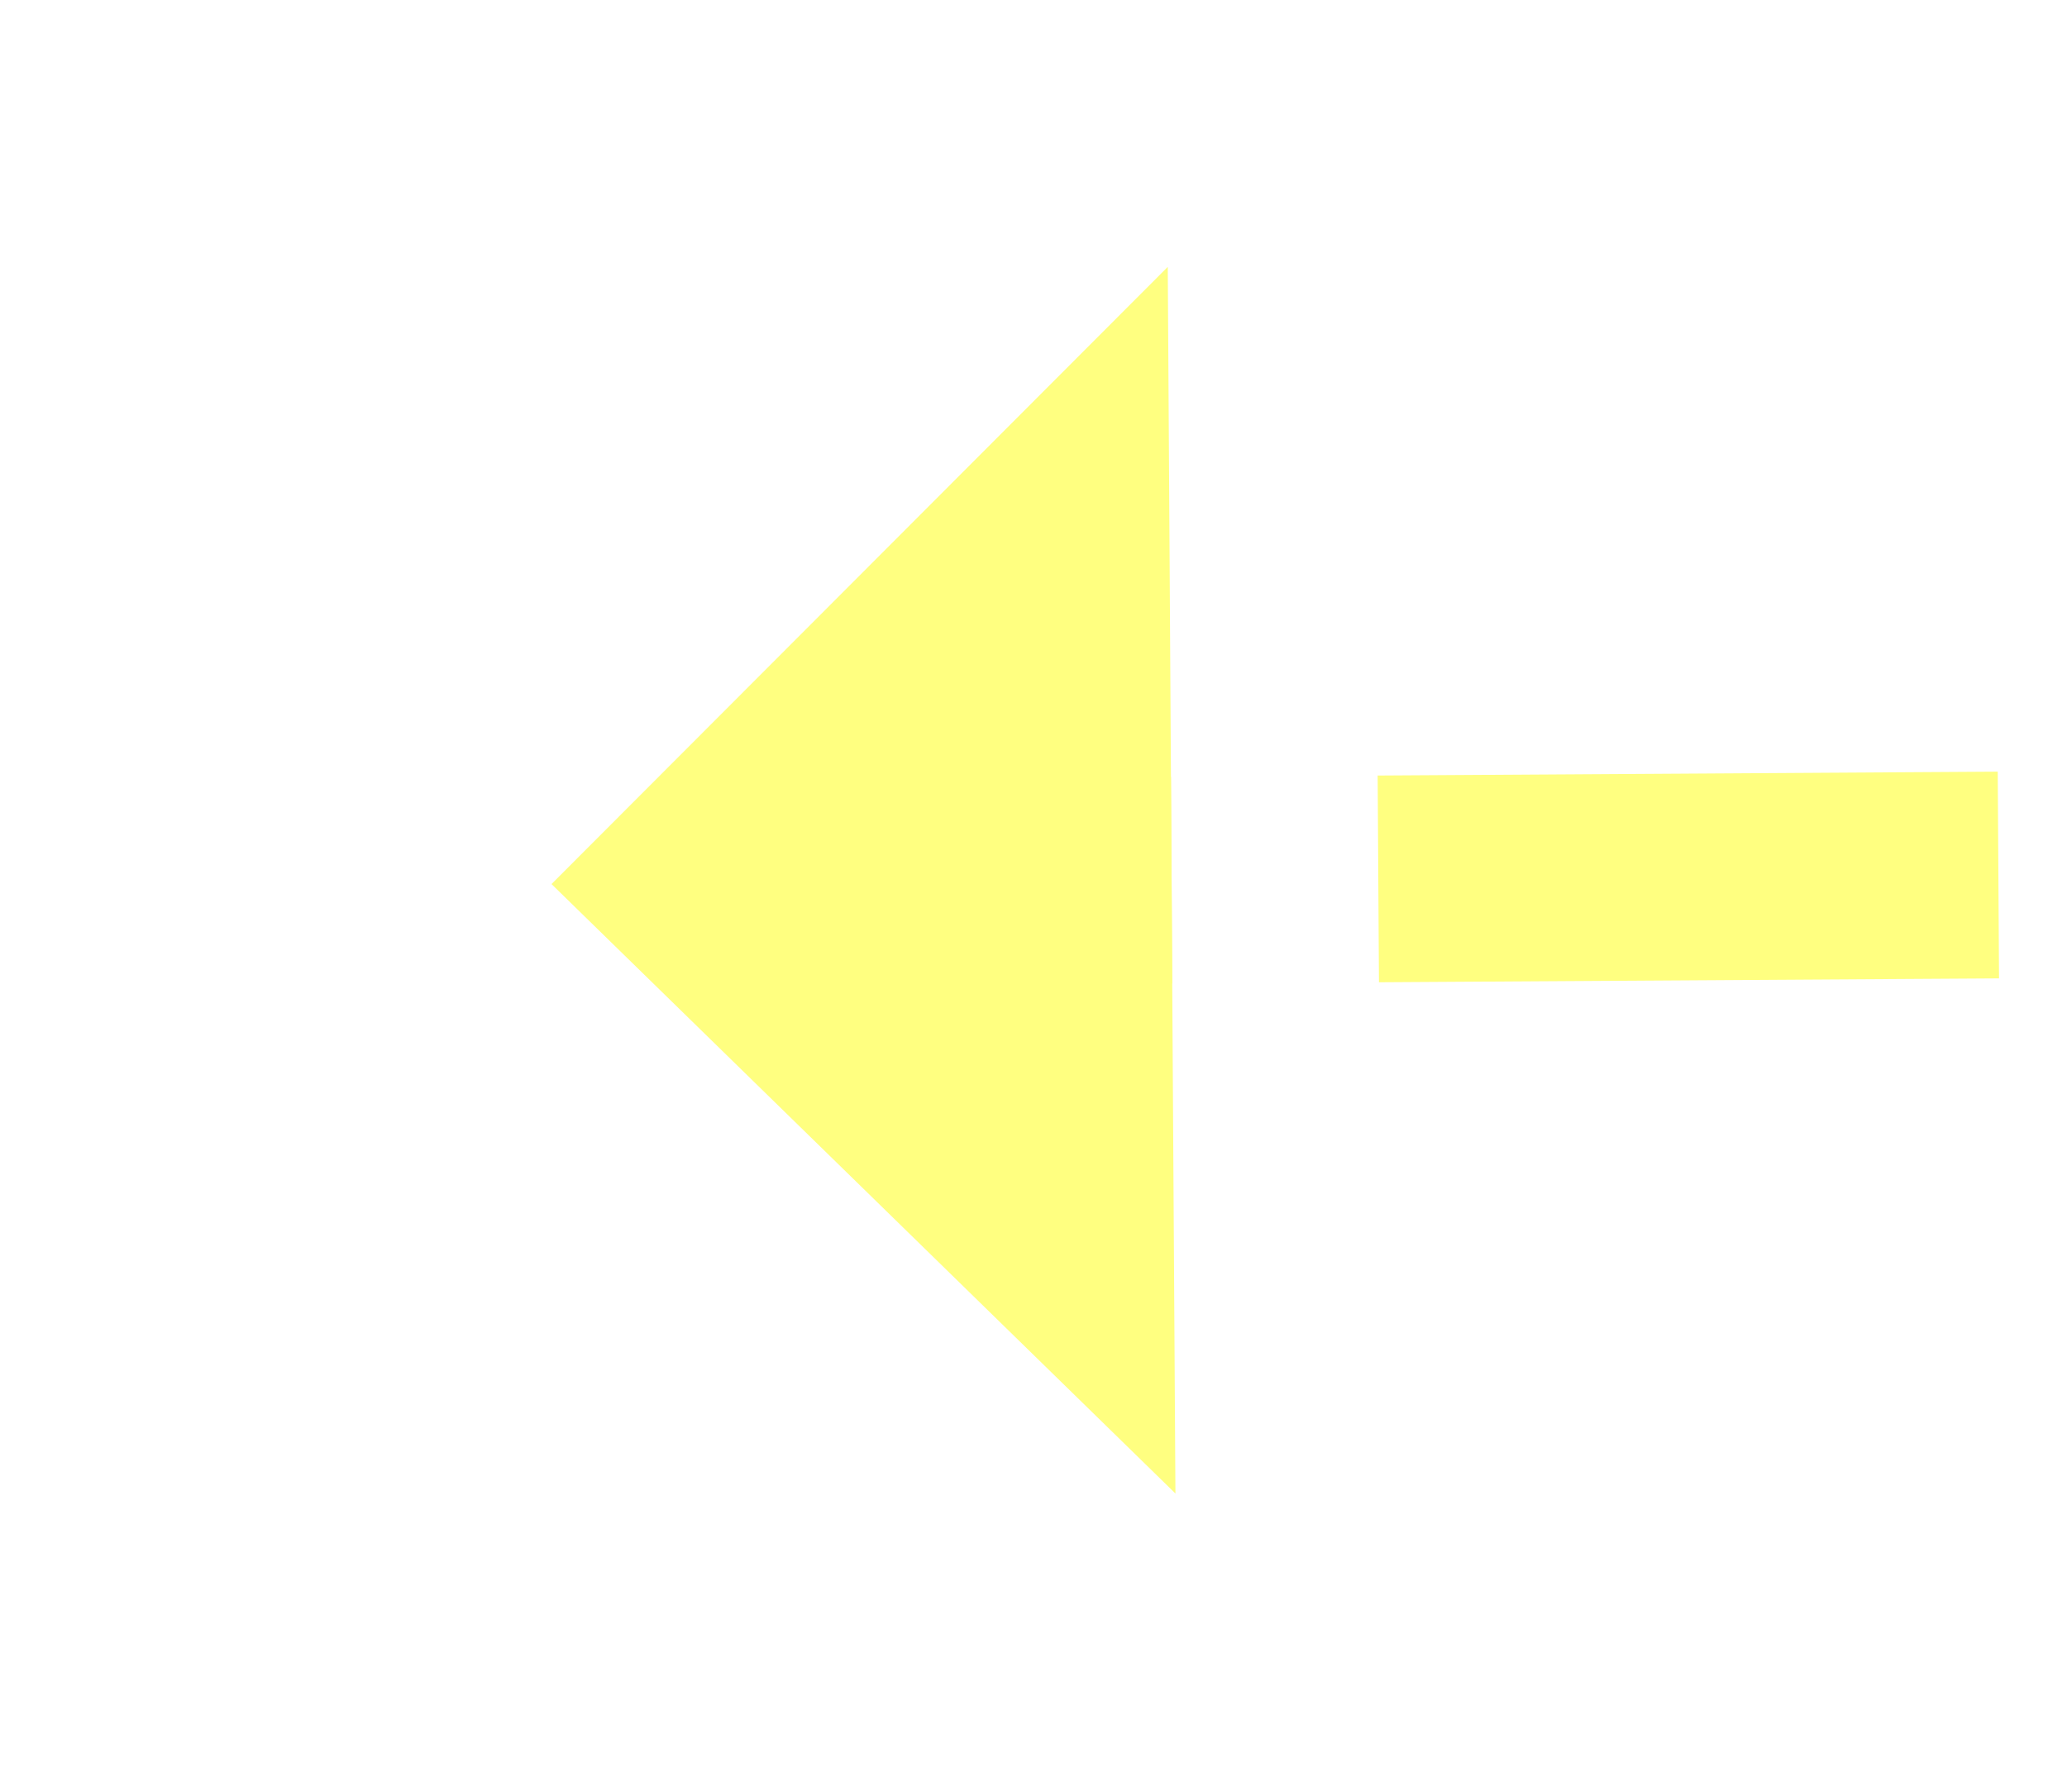
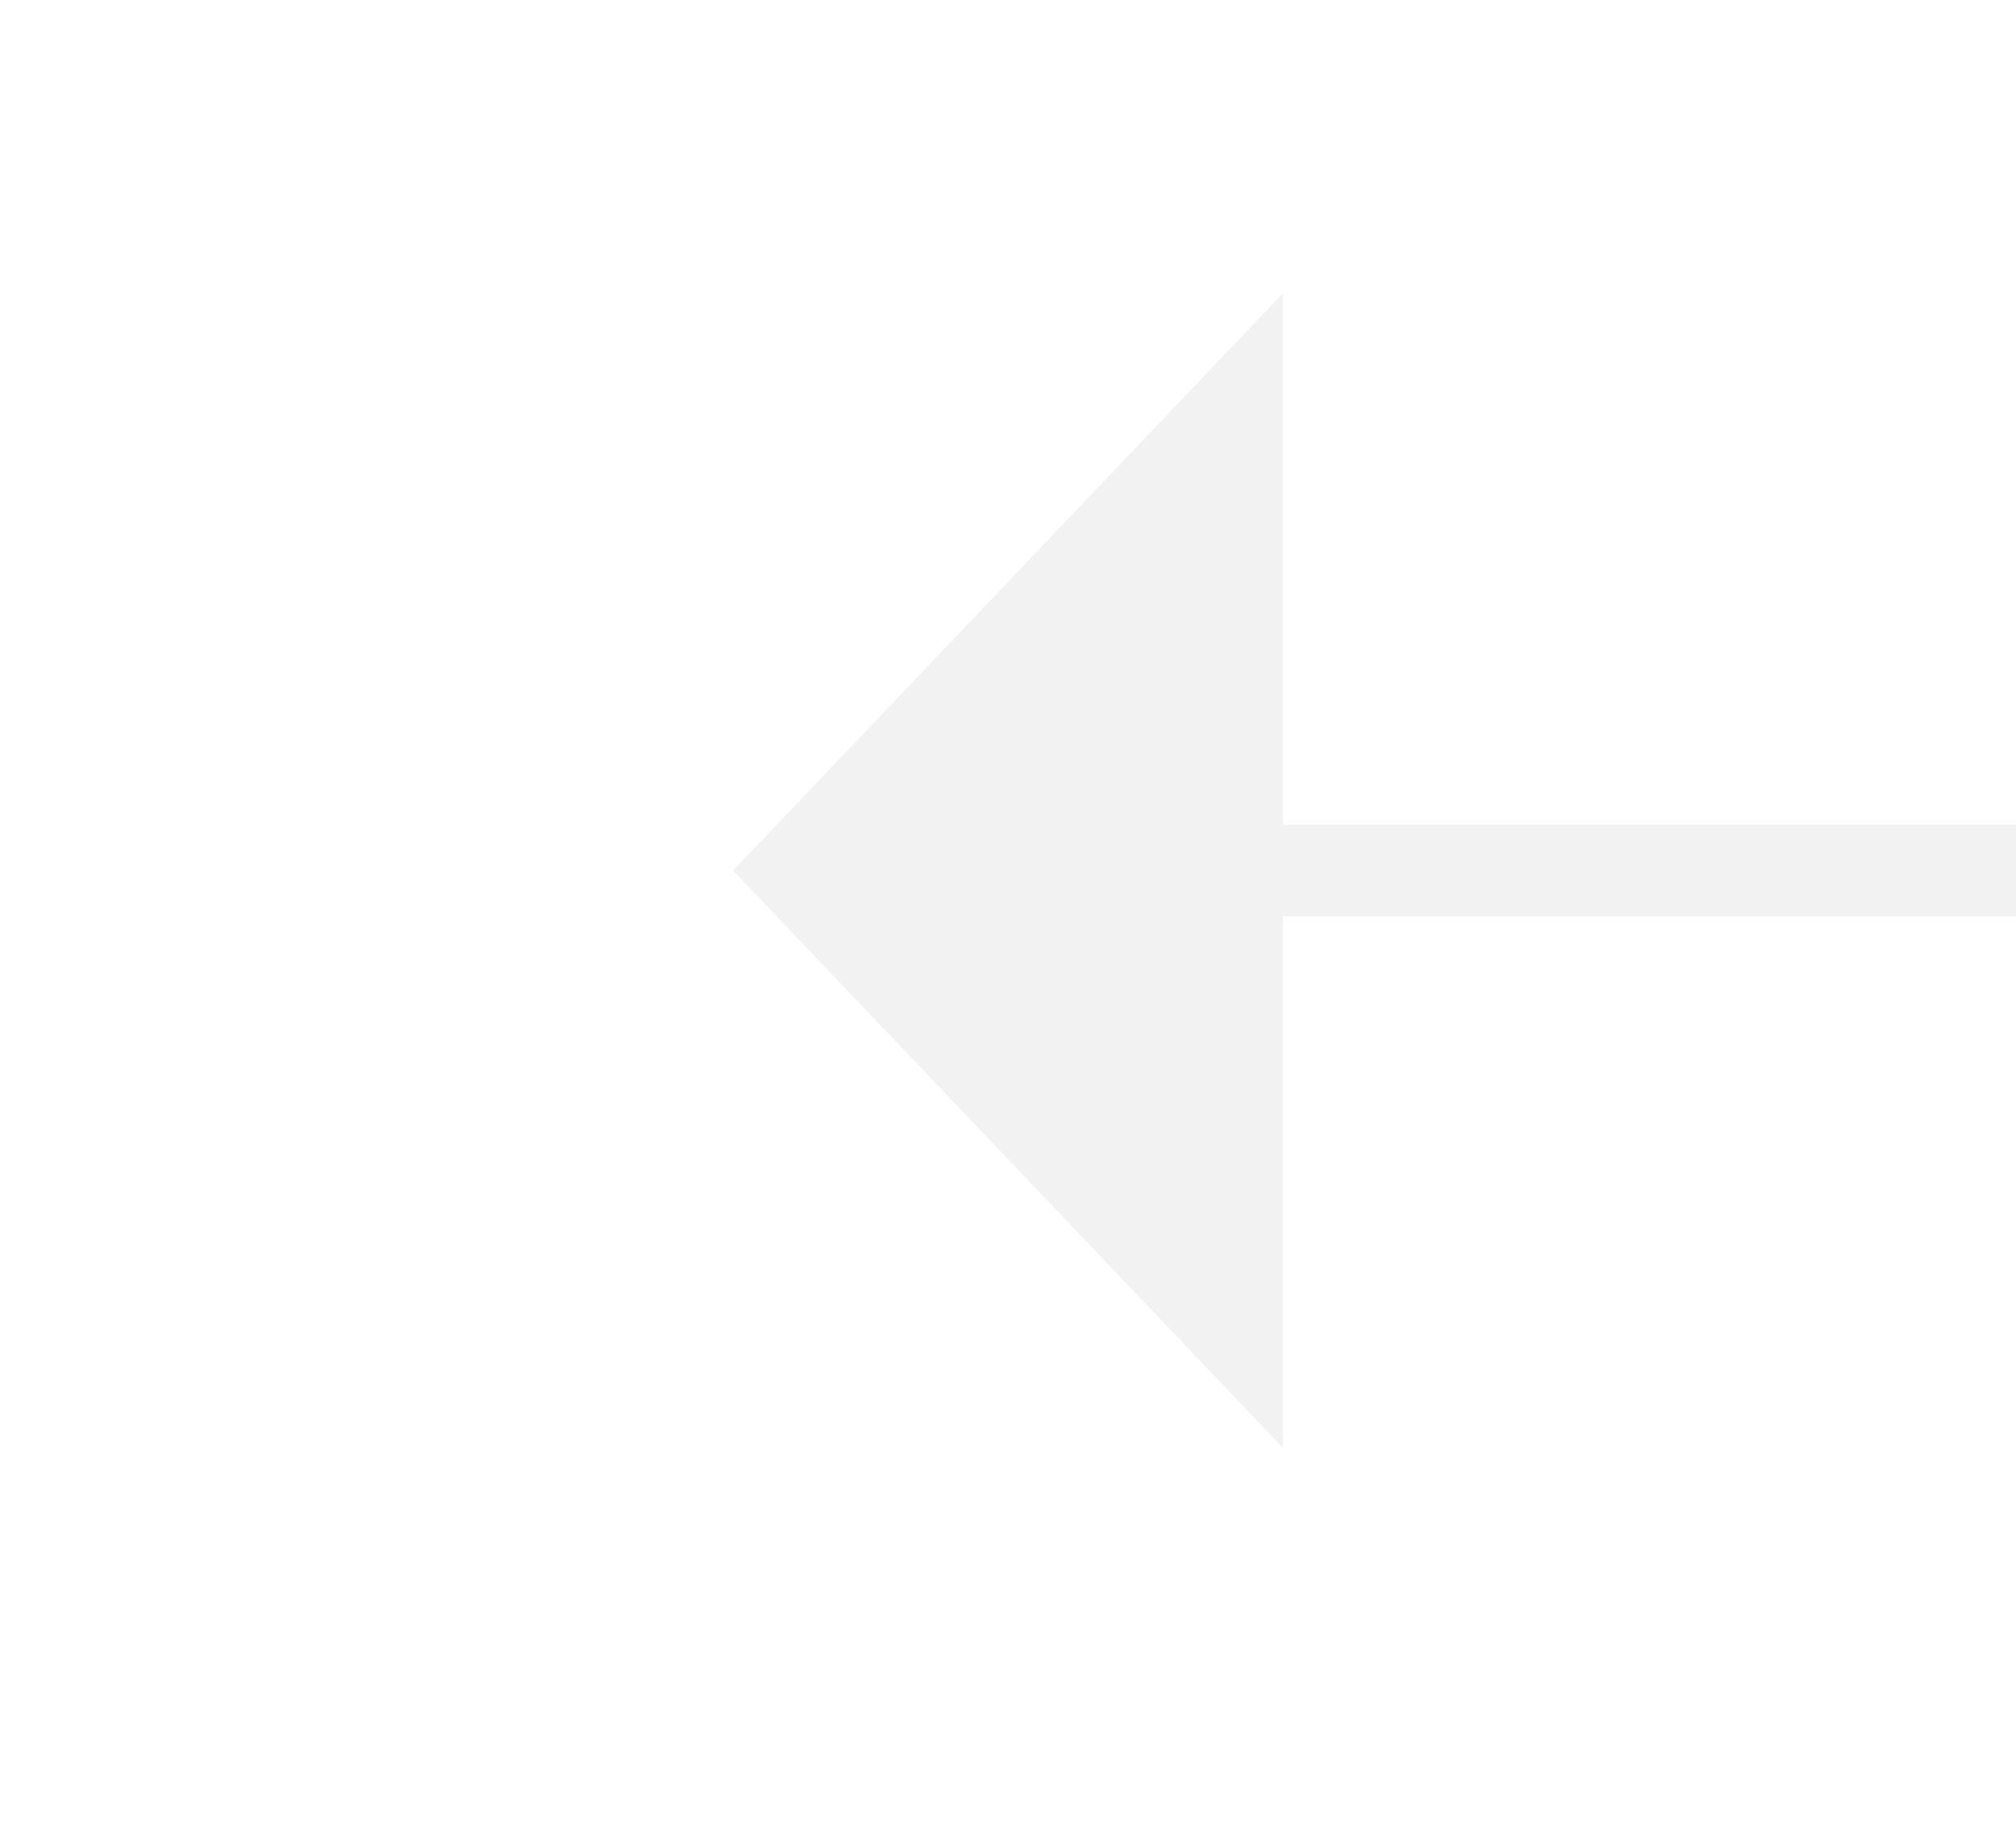
- <svg xmlns="http://www.w3.org/2000/svg" version="1.1" width="30px" height="26px" preserveAspectRatio="xMinYMid meet" viewBox="390 6421  30 24">
-   <g transform="matrix(-0.05233596 -0.9986295 0.9986295 -0.05233596 -5997.988 7174.122 )">
-     <path d="M 418 6457.4  L 427 6448.5  L 418 6439.6  L 418 6457.4  Z " fill-rule="nonzero" fill="#ffff80" stroke="none" transform="matrix(0.04609253 -0.9989372 0.9989372 0.04609253 -6055.791 6555.342 )" />
-     <path d="M 382 6448.5  L 420 6448.5  " stroke-width="3" stroke-dasharray="9,3" stroke="#ffff80" fill="none" transform="matrix(0.04609253 -0.9989372 0.9989372 0.04609253 -6055.791 6555.342 )" />
+ <svg xmlns="http://www.w3.org/2000/svg" version="1.1" width="22px" height="20px" preserveAspectRatio="xMinYMid meet" viewBox="812 7463  22 18">
+   <g transform="matrix(-1 0 0 -1 1646 14944 )">
+     <path d="M 795.7 7491.5  L 802 7497.5  L 808.3 7491.5  L 795.7 7491.5  Z " fill-rule="nonzero" fill="#f2f2f2" stroke="none" transform="matrix(-1.83690953073357E-16 -1 1 -1.83690953073357E-16 -6671.5 8274.5 )" />
+     <path d="M 802 7447.5  L 802 7492.5  " stroke-width="1" stroke="#f2f2f2" fill="none" transform="matrix(-1.83690953073357E-16 -1 1 -1.83690953073357E-16 -6671.5 8274.5 )" />
  </g>
</svg>
